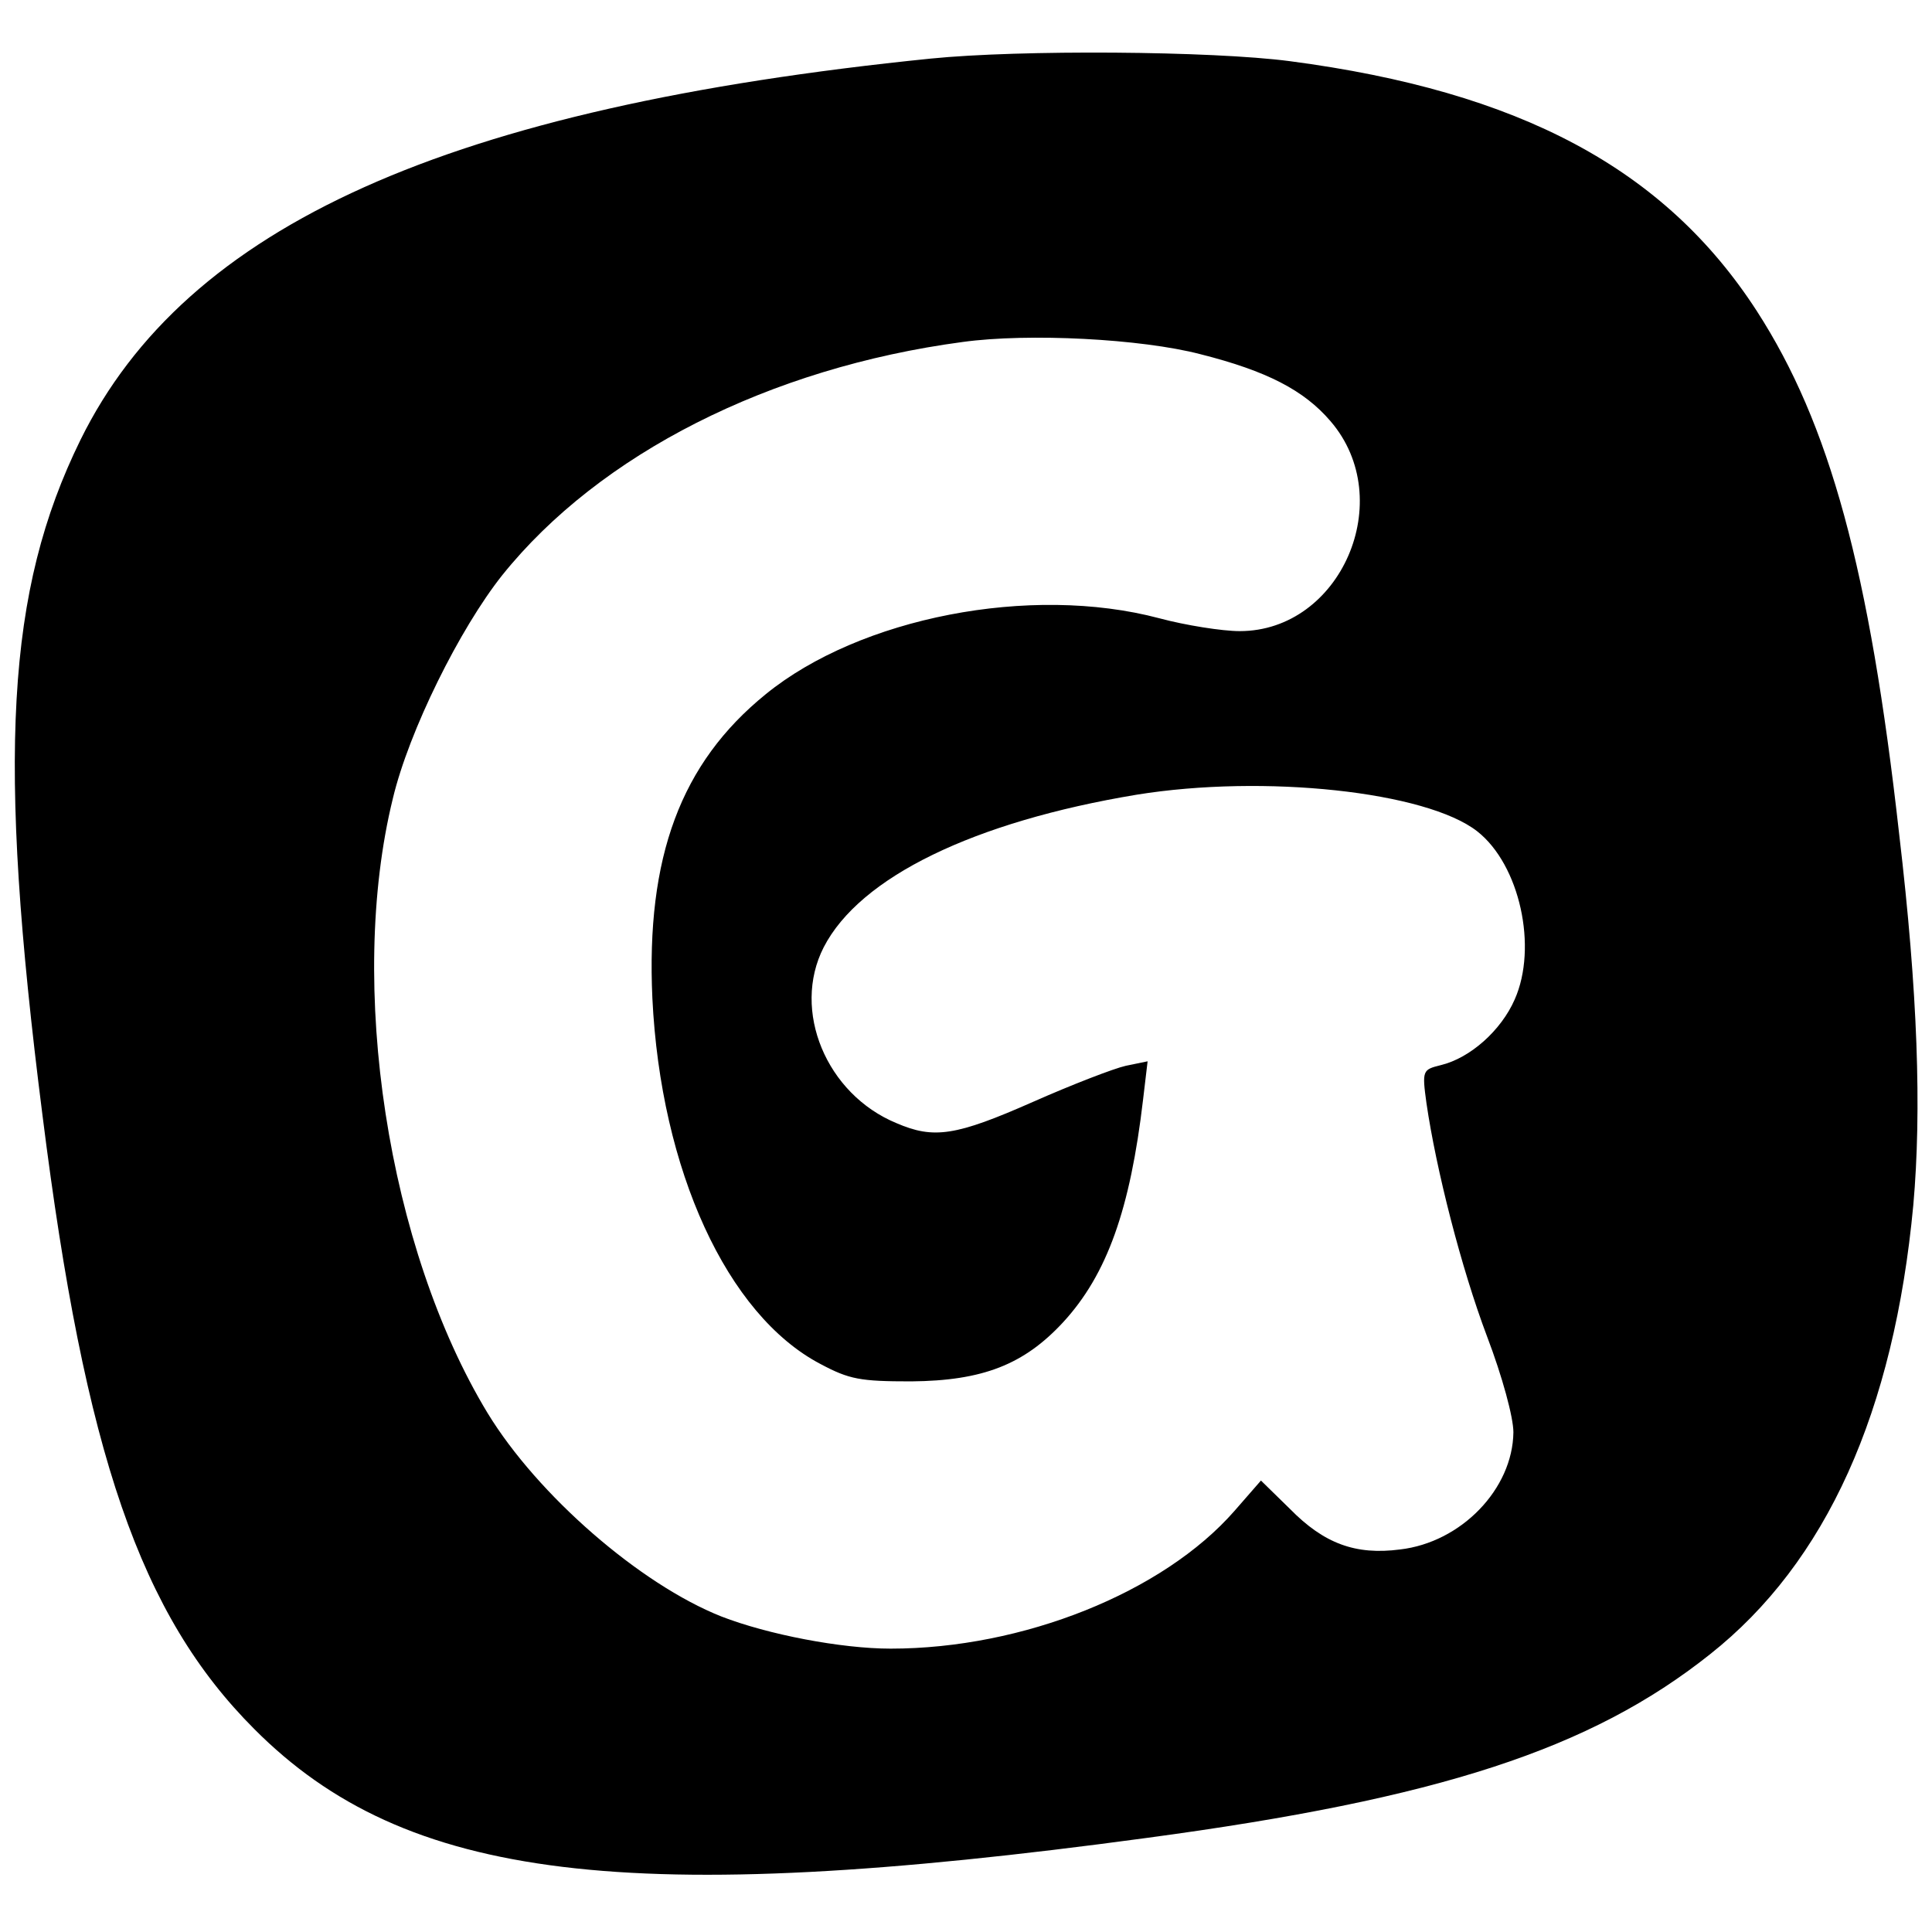
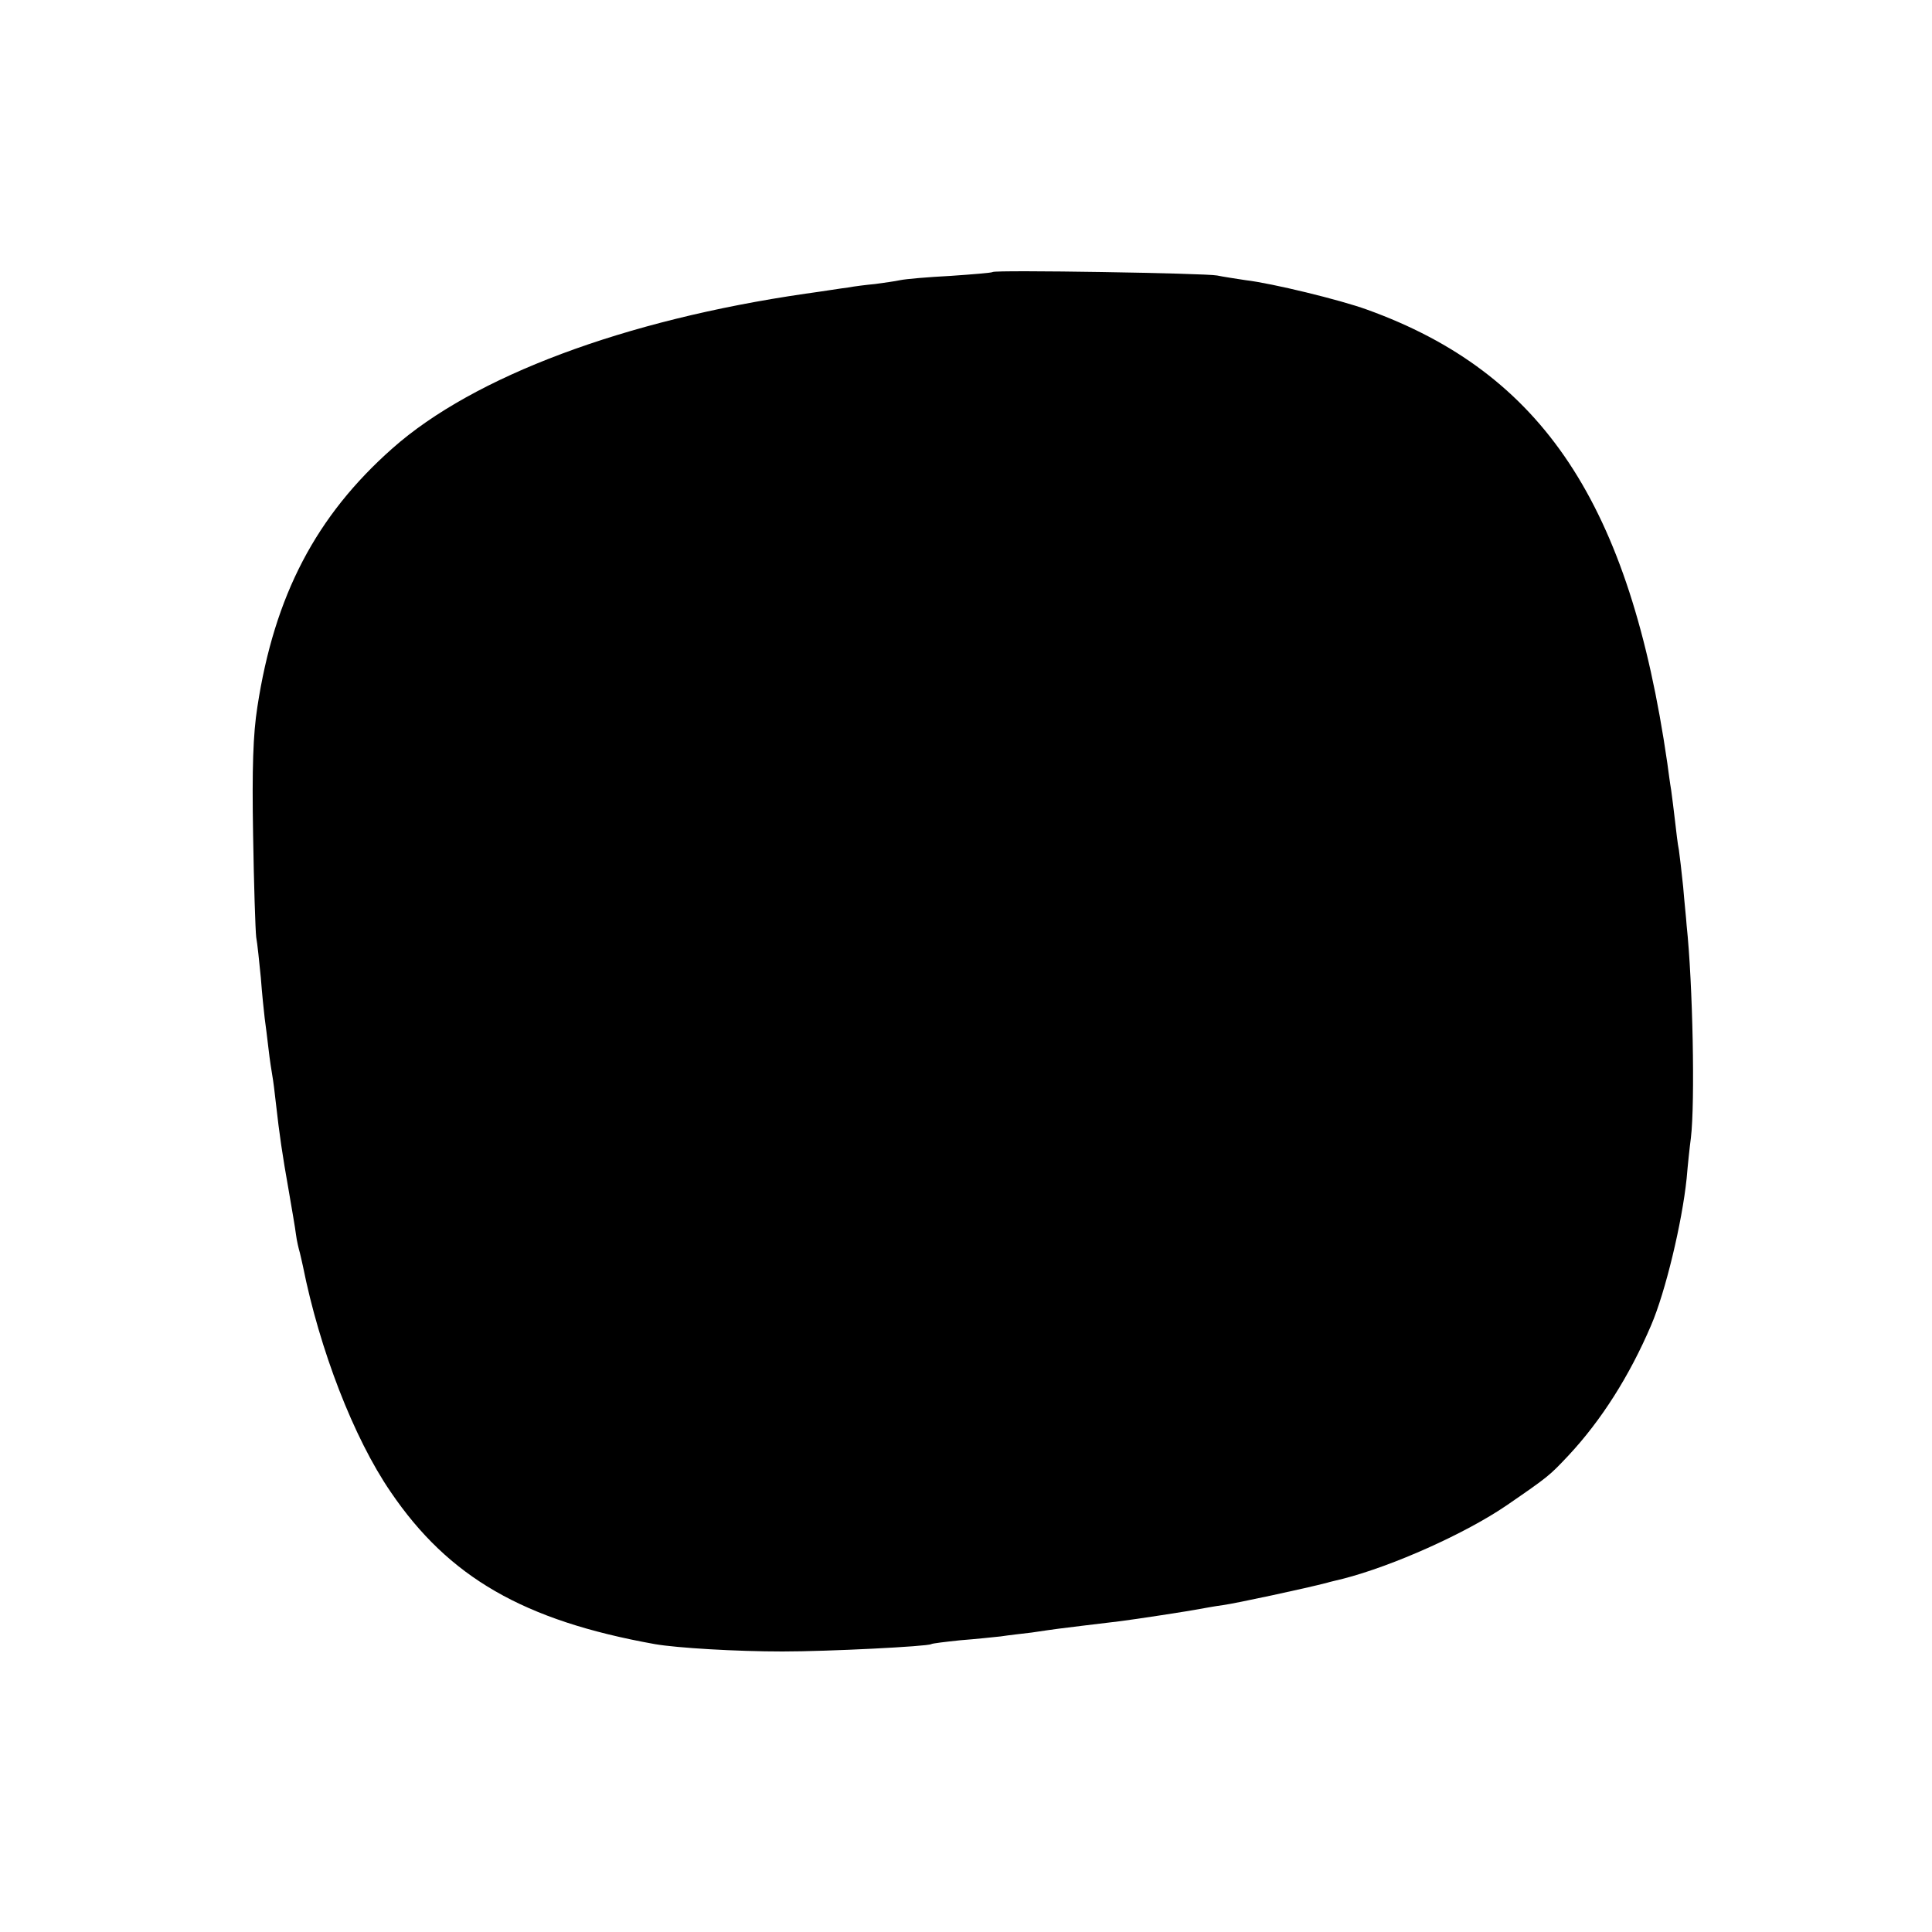
- <svg xmlns="http://www.w3.org/2000/svg" version="1.0" width="300pt" height="300pt" viewBox="0 0 300 300" preserveAspectRatio="xMidYMid meet">
-   <g transform="translate(0,300) scale(0.1,-0.1)" fill="#000000" stroke="none">
-     <path d="M1445 2909 c-749 -76 -1156 -259 -1320 -592 -115 -234 -130 -491 -59 -1049 66 -526 152 -776 329 -953 235 -236 580 -278 1385 -169 455 61 690 138 875 285 181 143 286 377 316 698 13 147 7 330 -22 576 -46 411 -108 637 -221 812 -143 221 -368 341 -725 388 -122 16 -419 18 -558 4z m419 -459 c103 -26 161 -56 202 -104 105 -122 16 -326 -141 -326 -27 0 -84 9 -125 20 -200 53 -465 1 -611 -118 -132 -107 -186 -253 -176 -472 13 -267 116 -492 261 -568 45 -24 62 -27 141 -27 111 1 175 26 236 92 68 74 104 175 124 346 l7 59 -34 -7 c-18 -4 -83 -29 -144 -56 -120 -53 -154 -58 -212 -33 -109 45 -163 175 -113 273 56 109 233 195 486 237 198 32 450 5 529 -57 66 -52 94 -180 58 -261 -21 -48 -69 -91 -115 -102 -28 -7 -29 -8 -22 -59 15 -103 54 -256 94 -362 24 -63 41 -126 41 -149 -1 -88 -81 -171 -176 -182 -69 -9 -118 9 -171 63 l-45 44 -41 -47 c-111 -127 -329 -214 -534 -214 -77 0 -191 22 -263 50 -126 50 -285 188 -363 316 -155 256 -218 665 -147 954 25 105 104 264 170 347 151 188 415 322 715 362 102 14 277 5 369 -19z" />
+ <svg xmlns="http://www.w3.org/2000/svg" version="1.0" width="500pt" height="500pt" viewBox="0 0 500 500" preserveAspectRatio="xMidYMid meet">
+   <g transform="translate(0,500) scale(0.1,-0.1)" fill="#000000" stroke="none">
+     <path d="M2569 4296 c-2 -2 -51 -6 -109 -10 -58 -3 -116 -8 -130 -11 -14 -3 -43 -7 -65 -10 -22 -2 -54 -6 -70 -9 -17 -2 -66 -10 -110 -16 -469 -68 -859 -214 -1069 -400 -198 -175 -306 -381 -350 -670 -11 -70 -14 -158 -11 -330 2 -129 6 -248 8 -265 3 -16 8 -64 12 -105 3 -41 8 -88 10 -105 2 -16 7 -52 10 -80 3 -27 8 -59 10 -70 2 -11 6 -42 9 -70 9 -81 17 -135 33 -225 8 -47 17 -98 19 -115 2 -16 7 -37 10 -47 2 -9 6 -25 8 -35 43 -215 131 -444 227 -584 150 -221 344 -333 684 -394 58 -10 211 -19 330 -19 119 0 375 13 385 19 3 2 37 6 75 10 39 3 86 8 105 10 19 3 55 7 80 10 25 4 56 8 70 10 24 3 88 11 156 19 41 5 184 27 209 32 11 2 38 7 60 10 31 4 217 44 270 58 6 2 24 6 40 10 129 33 317 117 424 190 109 75 111 77 160 129 85 91 158 206 214 337 37 86 80 265 92 380 3 36 8 83 11 105 11 91 5 400 -11 550 -1 17 -6 62 -9 100 -4 39 -9 81 -11 95 -3 14 -7 48 -10 75 -3 28 -8 64 -10 80 -3 17 -7 48 -10 70 -97 670 -322 1010 -778 1174 -69 25 -245 68 -314 76 -26 4 -59 9 -73 12 -29 6 -574 15 -581 9z" />
  </g>
</svg>
